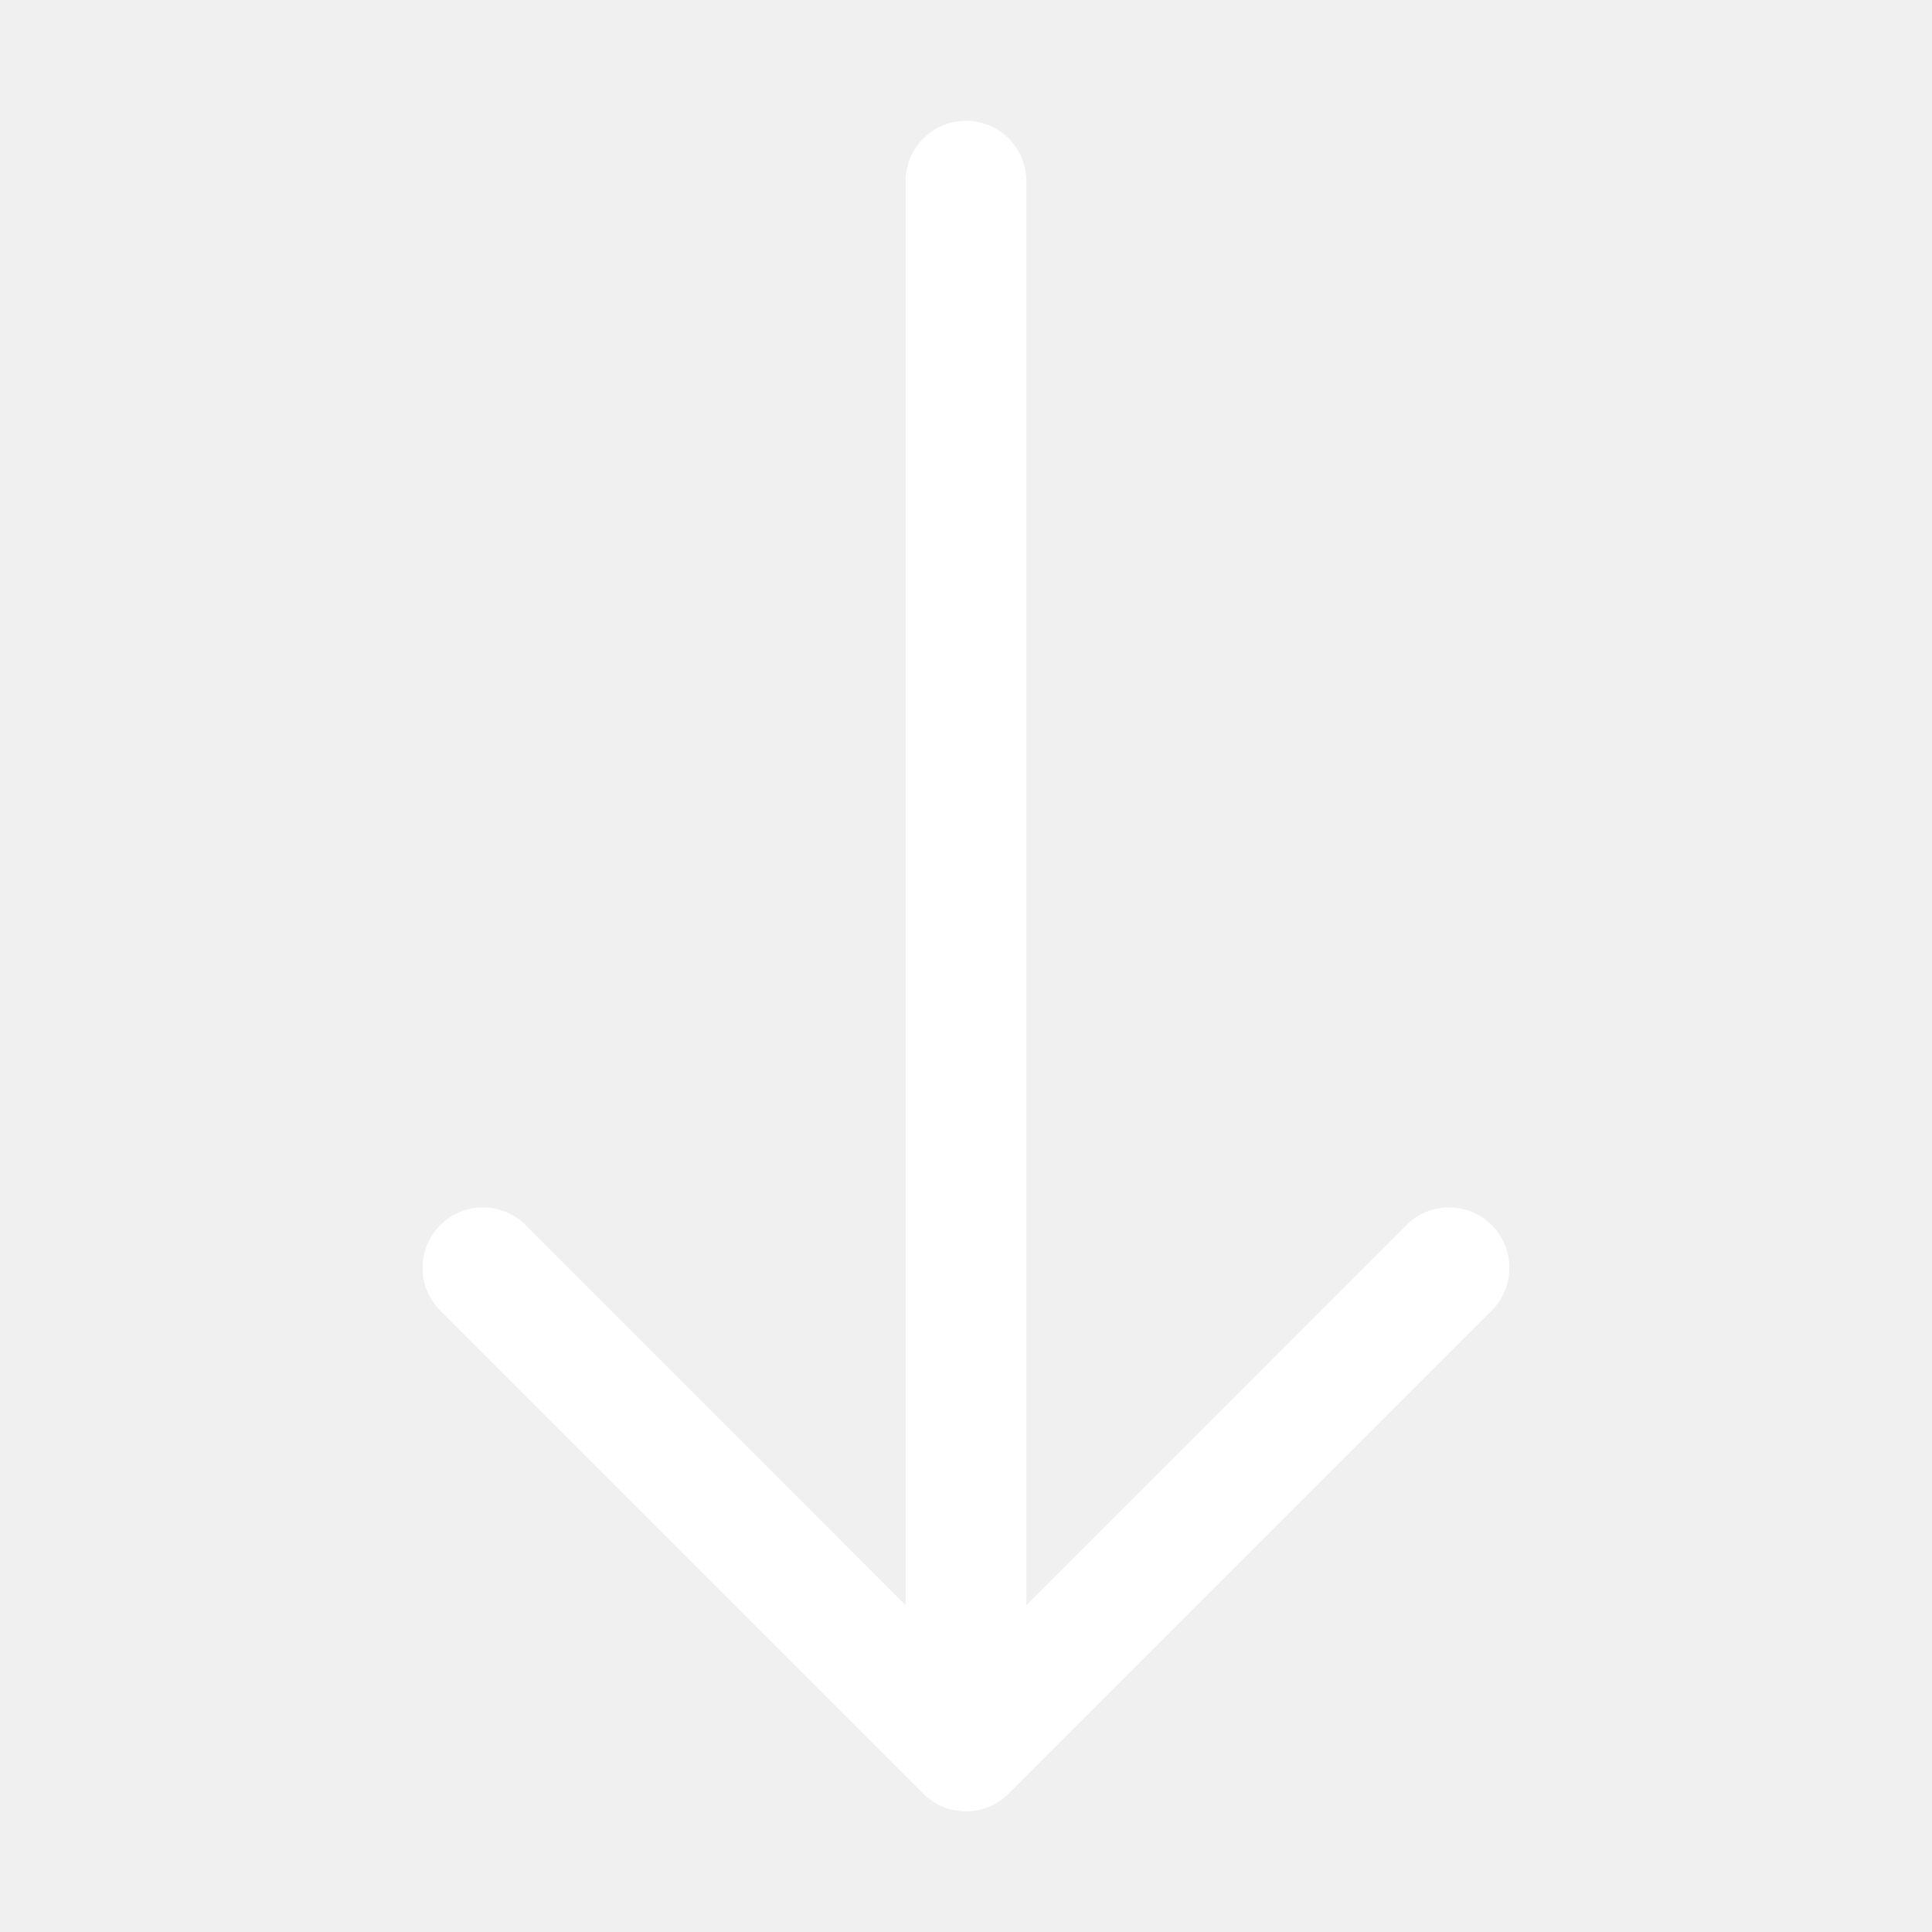
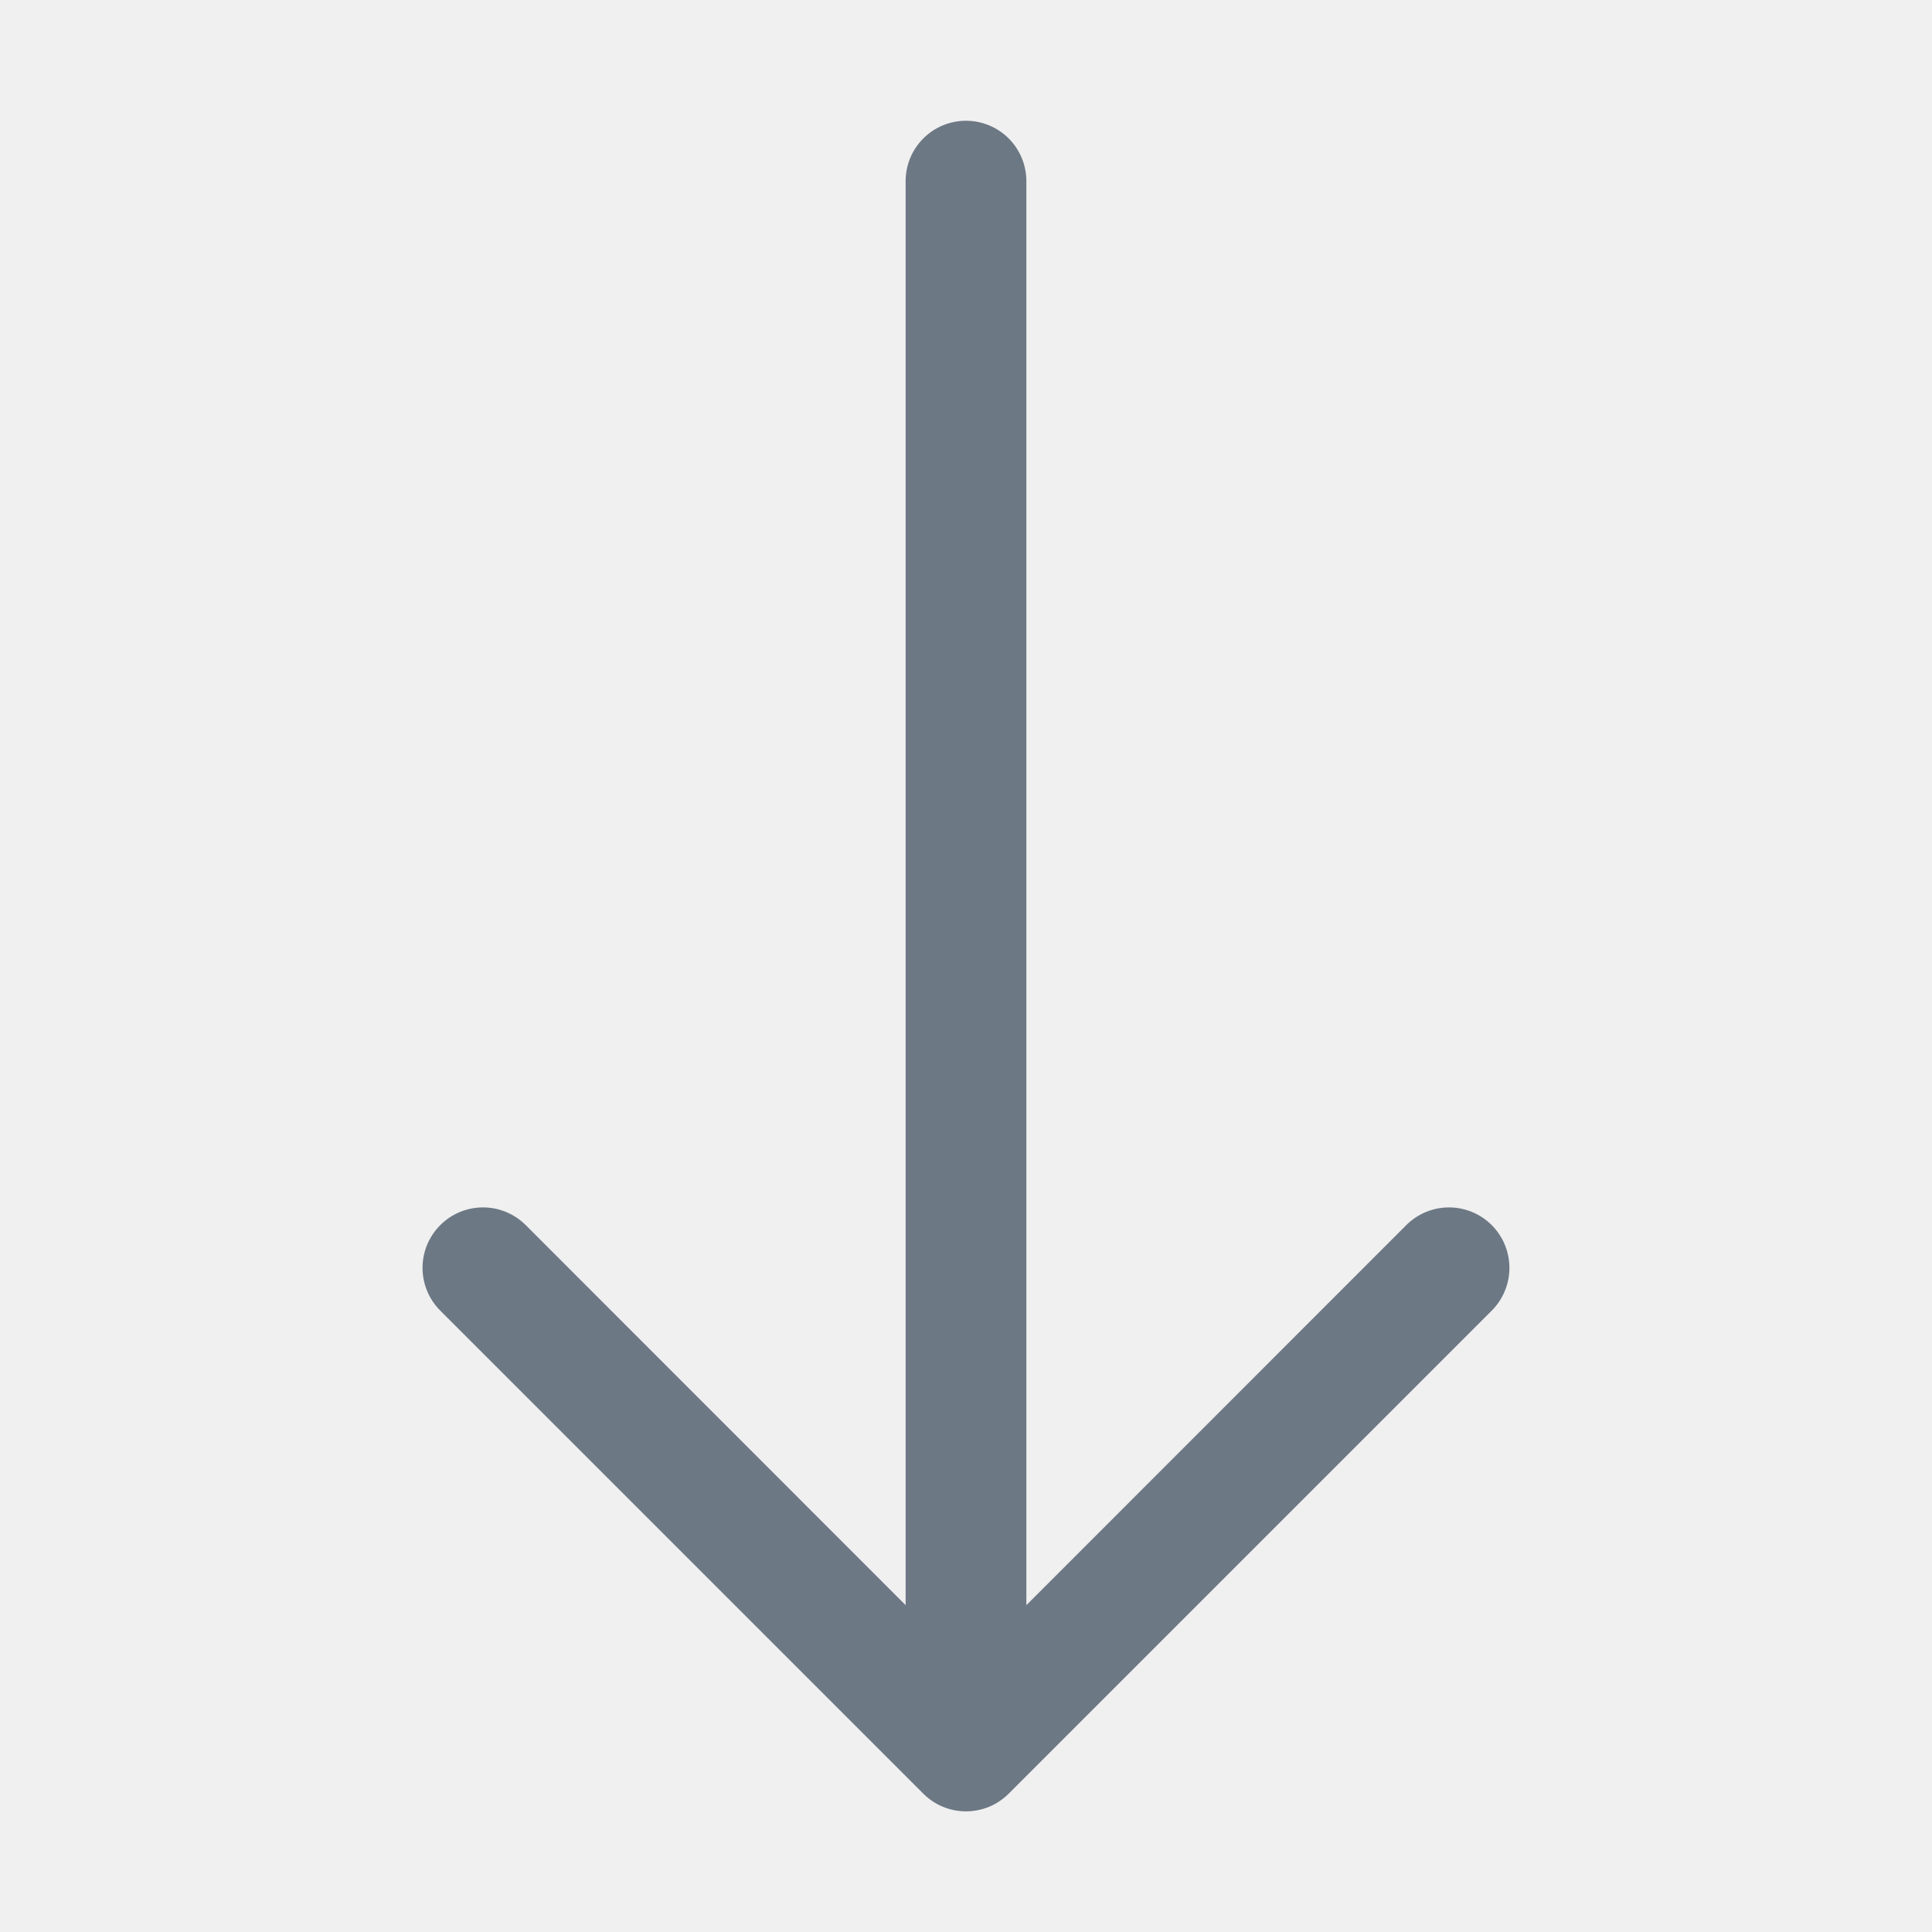
<svg xmlns="http://www.w3.org/2000/svg" width="40" height="40" viewBox="0 0 40 40" fill="none">
  <g id="bi:arrow-down">
-     <path id="Vector" fill-rule="evenodd" clip-rule="evenodd" d="M20 2.5C20.331 2.5 20.649 2.632 20.884 2.866C21.118 3.101 21.25 3.418 21.25 3.75V33.233L29.115 25.365C29.349 25.13 29.668 24.998 30 24.998C30.332 24.998 30.65 25.13 30.885 25.365C31.119 25.6 31.251 25.918 31.251 26.25C31.251 26.582 31.119 26.9 30.885 27.135L20.885 37.135C20.768 37.251 20.631 37.344 20.479 37.407C20.327 37.47 20.164 37.502 20 37.502C19.835 37.502 19.672 37.47 19.52 37.407C19.369 37.344 19.231 37.251 19.115 37.135L9.115 27.135C8.88 26.9 8.748 26.582 8.748 26.25C8.748 25.918 8.88 25.6 9.115 25.365C9.349 25.13 9.668 24.998 10 24.998C10.332 24.998 10.65 25.13 10.885 25.365L18.75 33.233V3.75C18.75 3.418 18.881 3.101 19.116 2.866C19.35 2.632 19.668 2.5 20 2.5Z" fill="white" />
+     <path id="Vector" fill-rule="evenodd" clip-rule="evenodd" d="M20 2.5C20.331 2.5 20.649 2.632 20.884 2.866C21.118 3.101 21.25 3.418 21.25 3.75V33.233L29.115 25.365C29.349 25.13 29.668 24.998 30 24.998C30.332 24.998 30.65 25.13 30.885 25.365C31.119 25.6 31.251 25.918 31.251 26.25C31.251 26.582 31.119 26.9 30.885 27.135L20.885 37.135C20.768 37.251 20.631 37.344 20.479 37.407C20.327 37.47 20.164 37.502 20 37.502C19.835 37.502 19.672 37.47 19.52 37.407C19.369 37.344 19.231 37.251 19.115 37.135L9.115 27.135C8.88 26.9 8.748 26.582 8.748 26.25C8.748 25.918 8.88 25.6 9.115 25.365C9.349 25.13 9.668 24.998 10 24.998C10.332 24.998 10.65 25.13 10.885 25.365L18.75 33.233V3.75C18.75 3.418 18.881 3.101 19.116 2.866C19.35 2.632 19.668 2.5 20 2.5Z" fill="#6D7885" />
  </g>
</svg>
